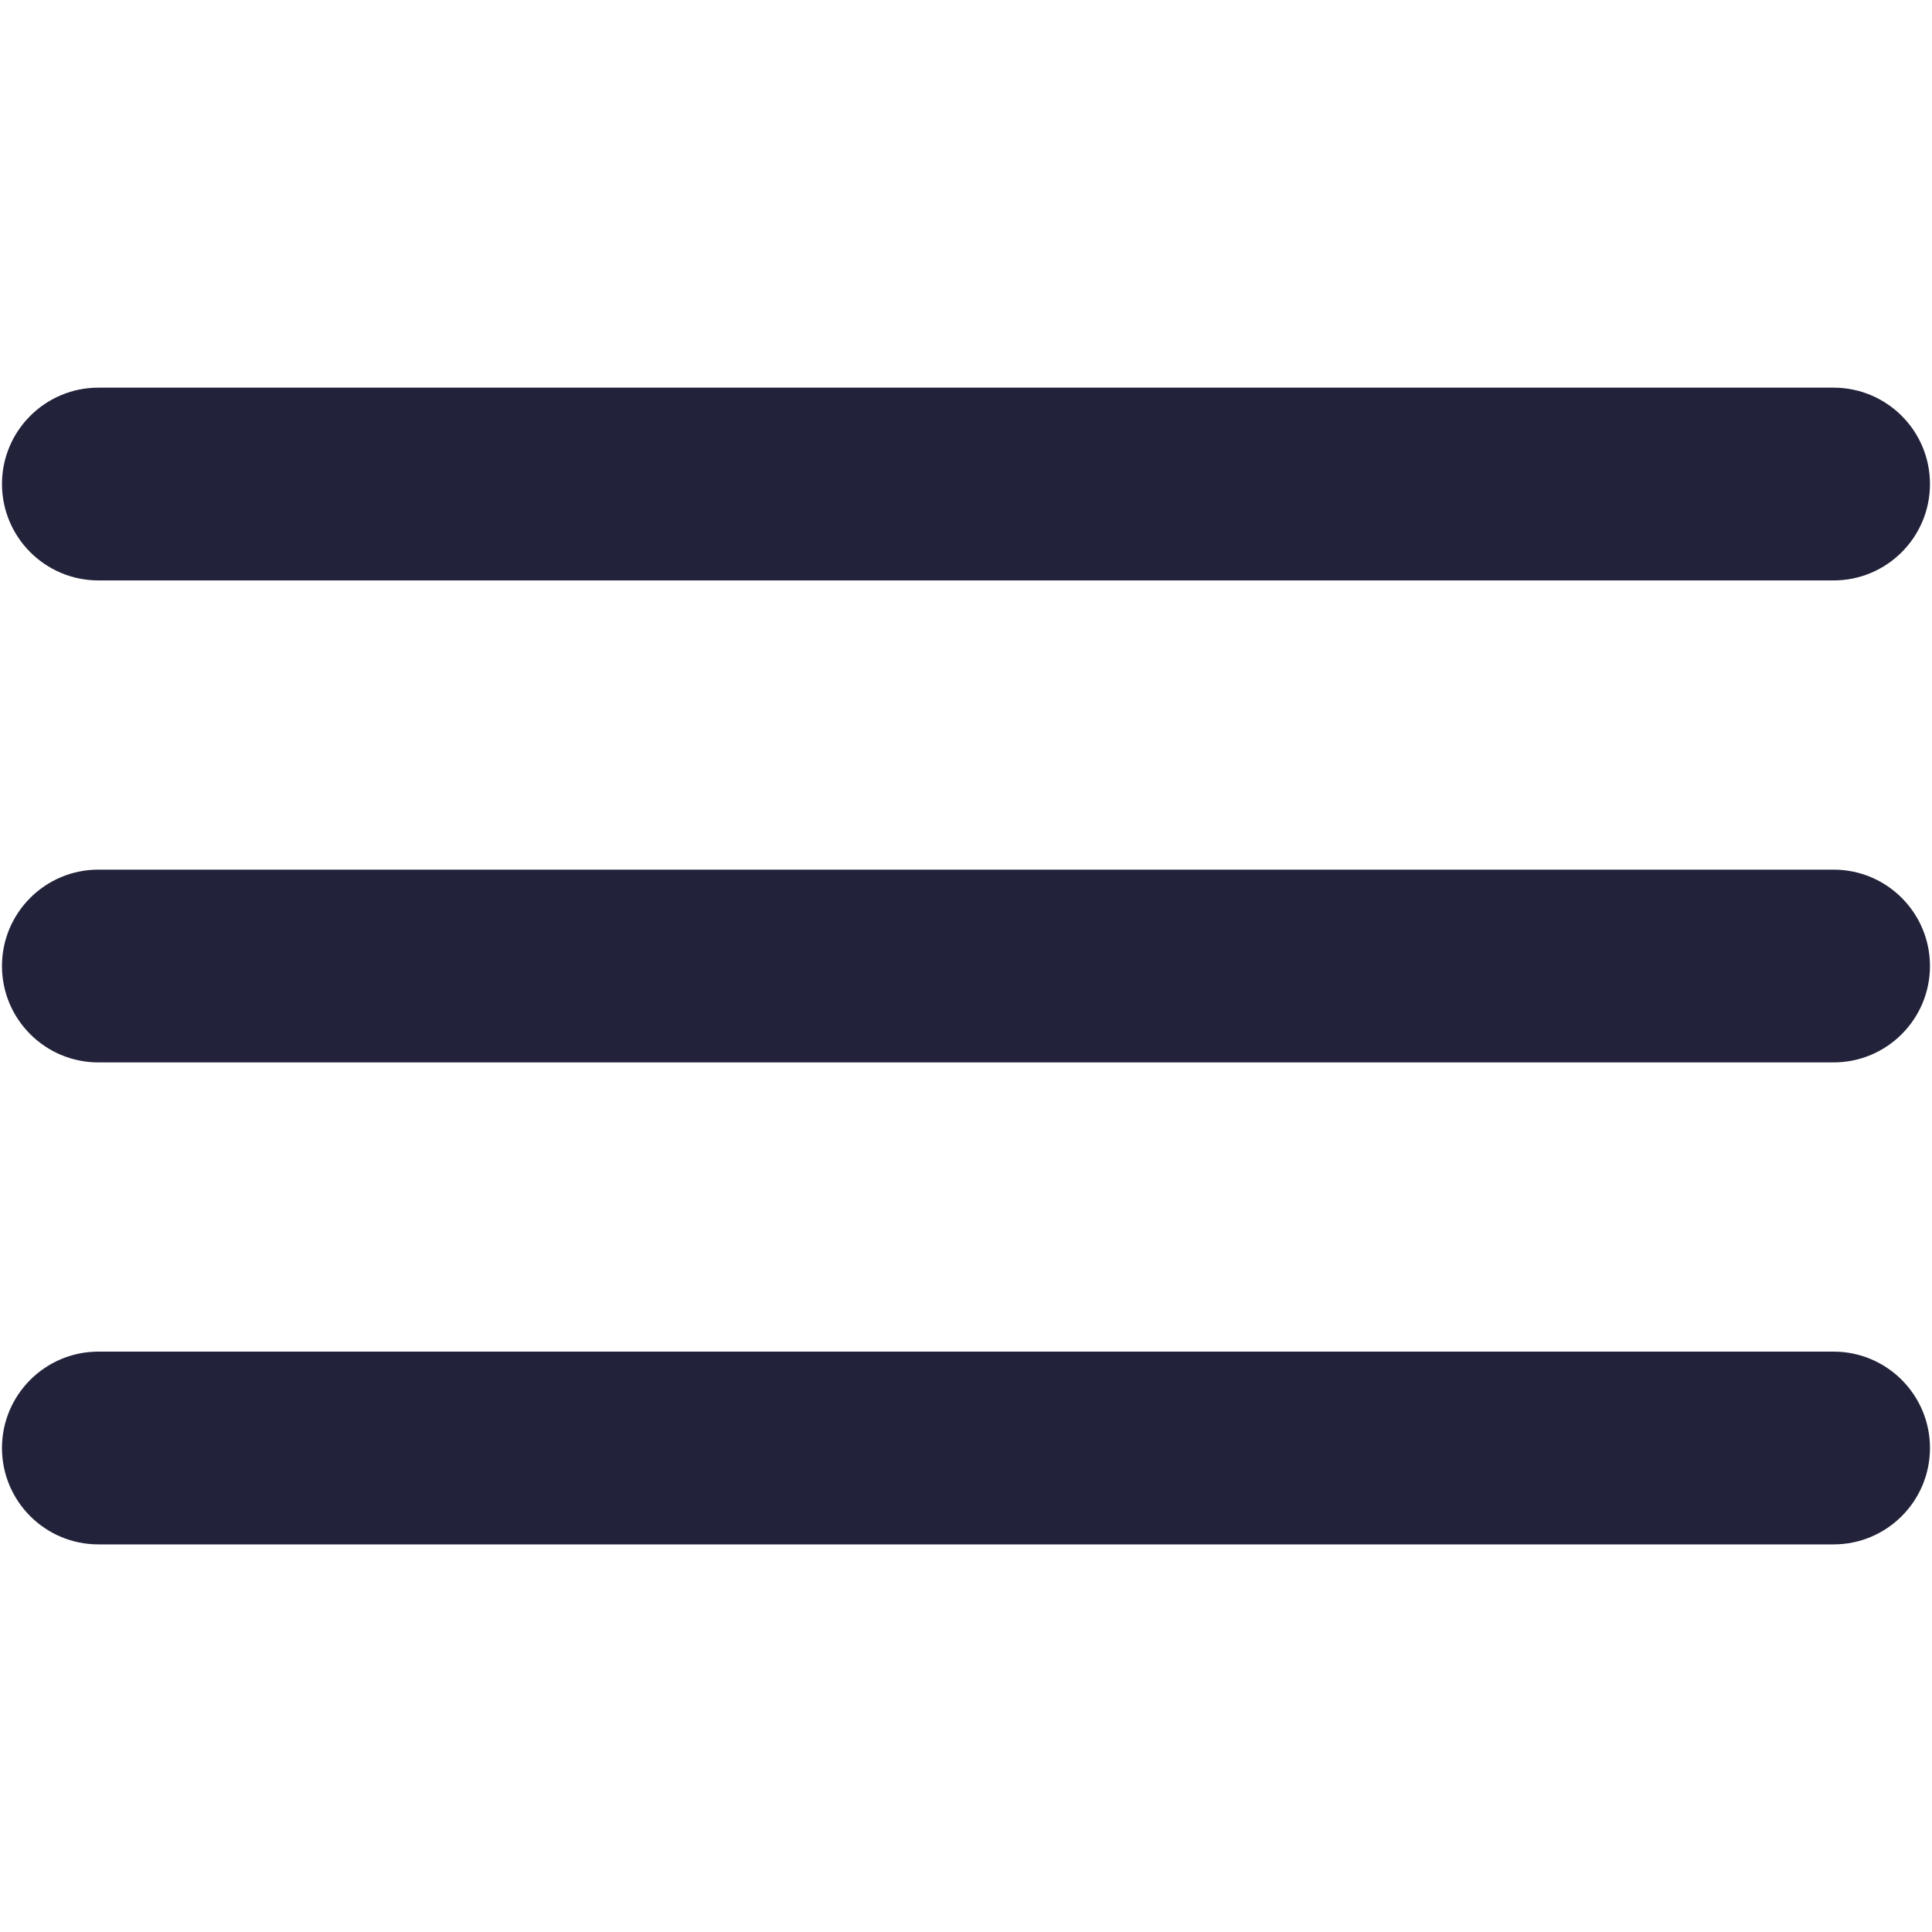
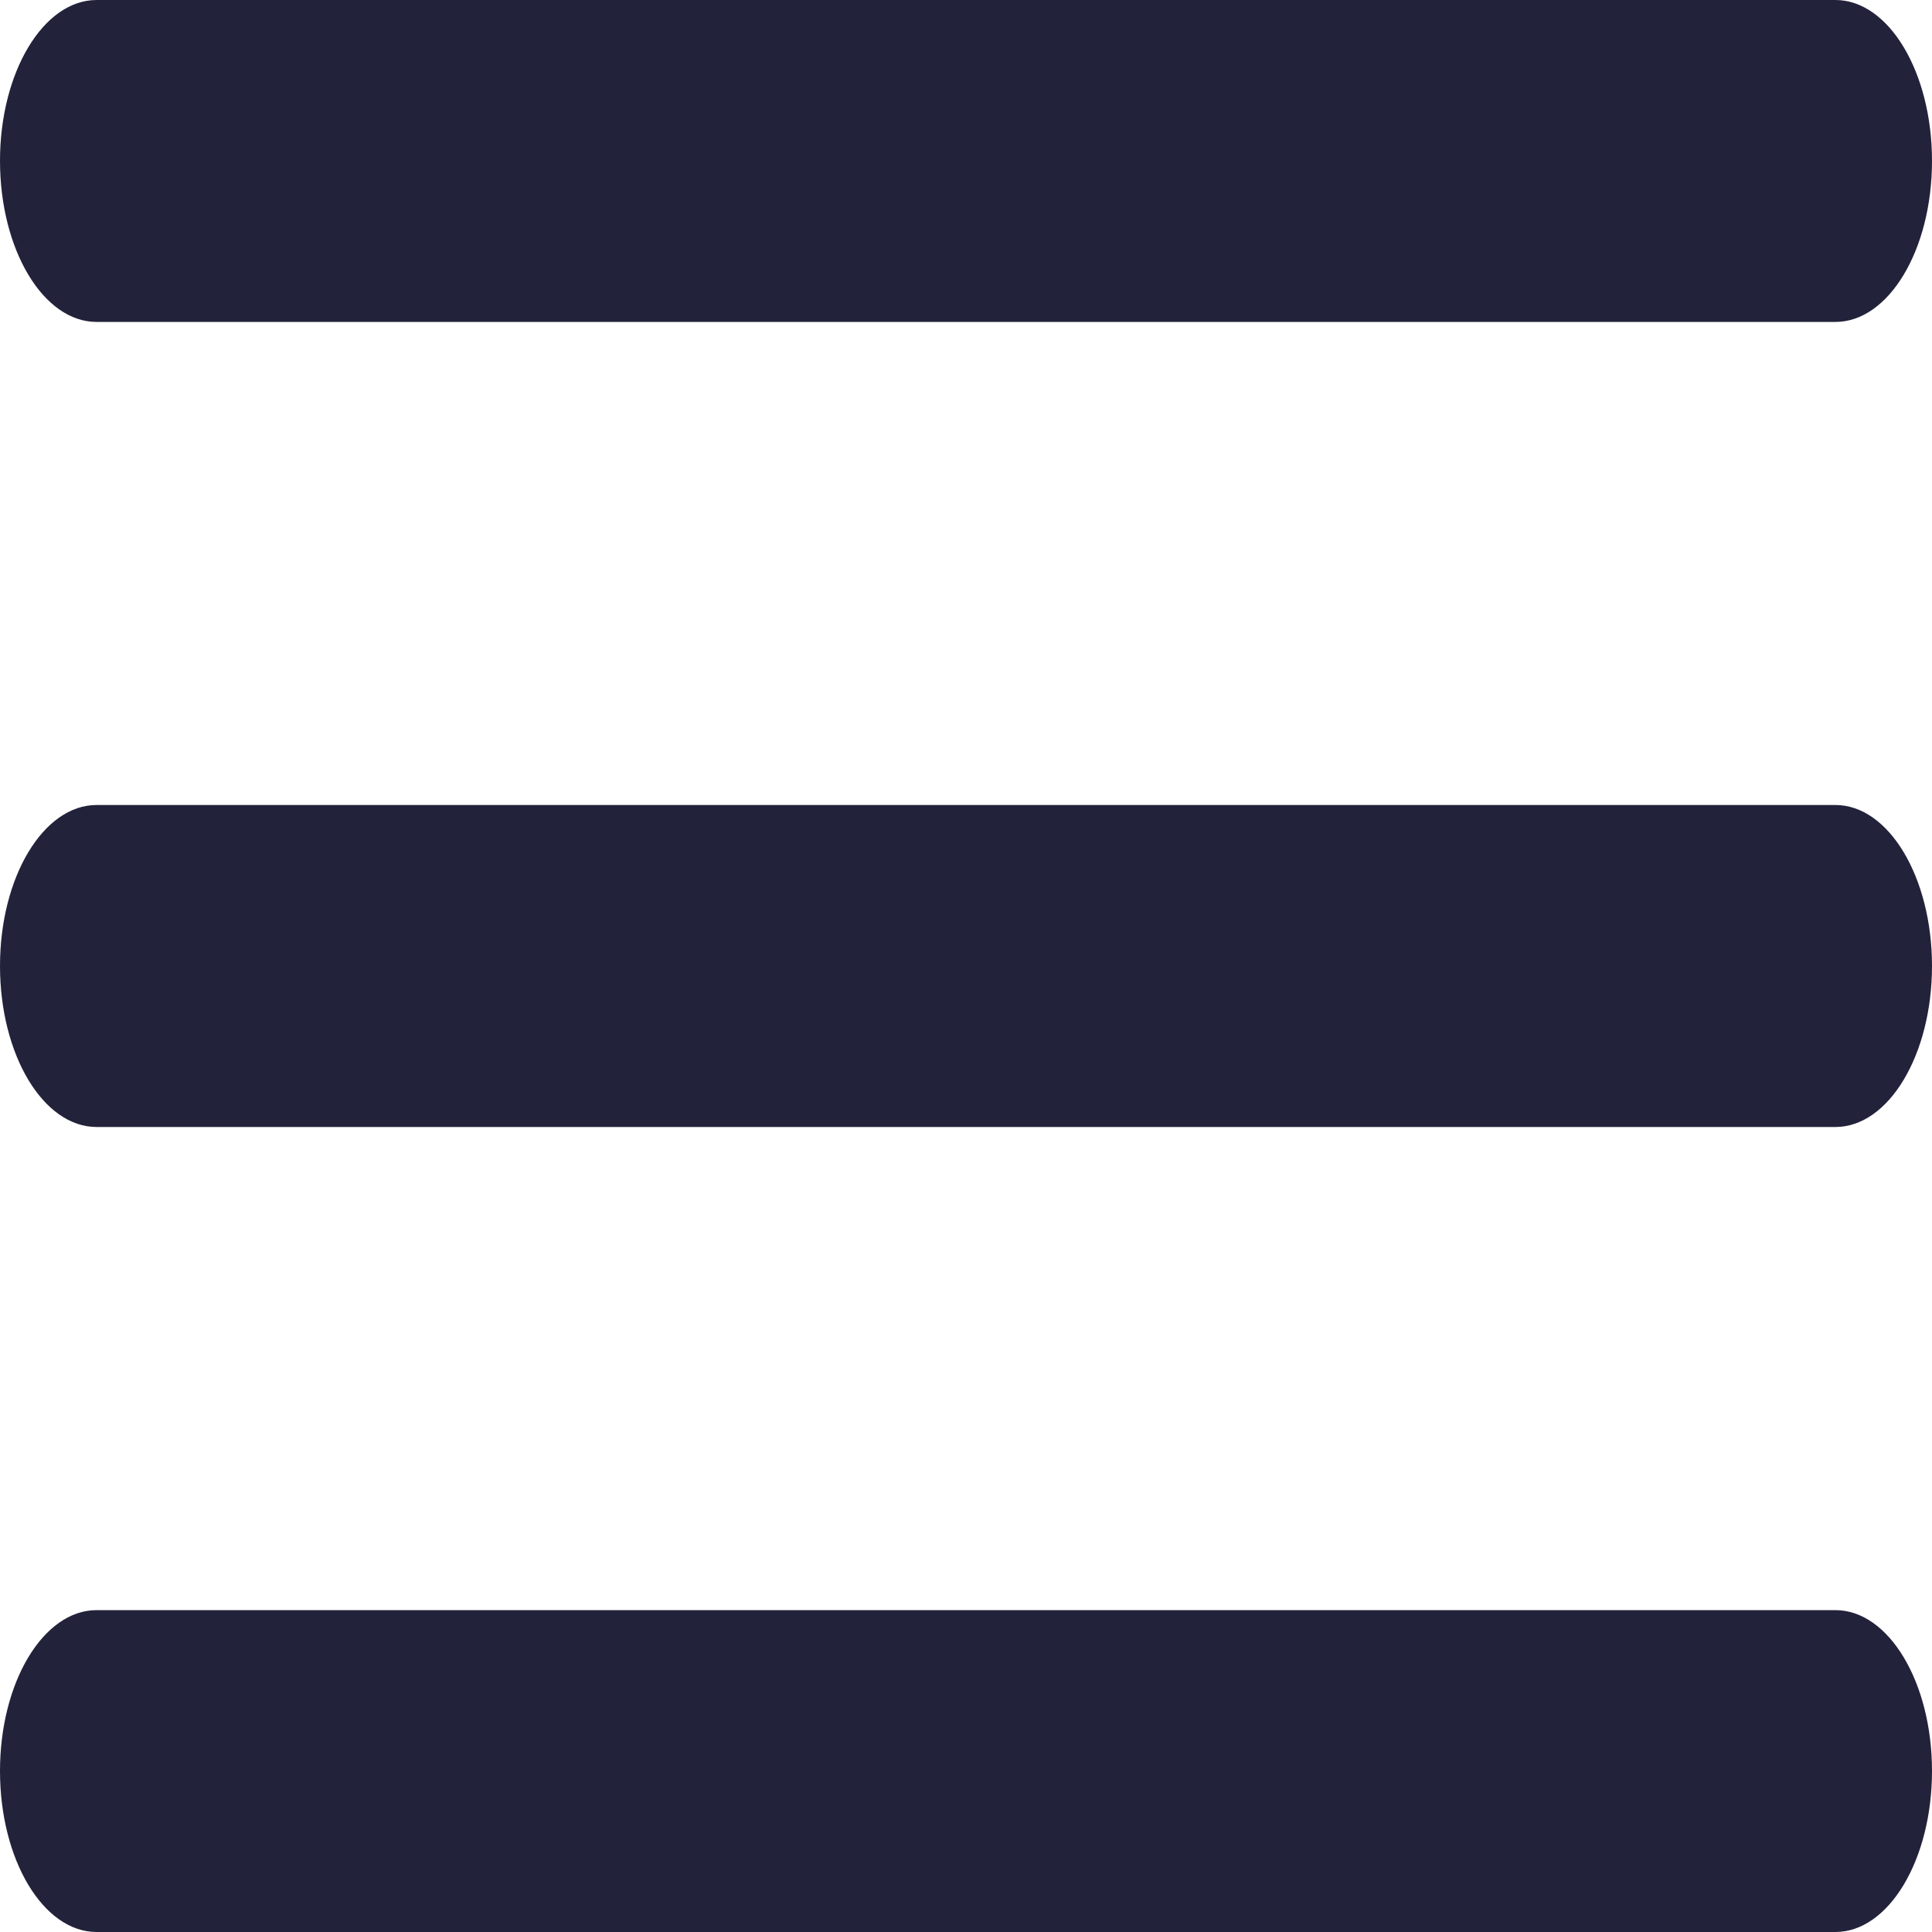
- <svg xmlns="http://www.w3.org/2000/svg" version="1.1" id="Layer_1" x="0px" y="0px" width="40px" height="40px" viewBox="20.5 724.474 40 40" enable-background="new 20.5 724.474 40 40" xml:space="preserve">
-   <path fill="#22223B" d="M22.537,736.491h35.925c1.102,0,1.996-0.894,1.996-1.996c0-1.102-0.894-1.995-1.996-1.995H22.537  c-1.102,0-1.996,0.894-1.996,1.995C20.542,735.597,21.436,736.491,22.537,736.491z M58.463,752.458H22.537  c-1.102,0-1.996,0.895-1.996,1.995c0,1.103,0.894,1.996,1.996,1.996h35.925c1.102,0,1.996-0.894,1.996-1.996  C60.458,753.352,59.564,752.458,58.463,752.458z M58.463,742.479H22.537c-1.102,0-1.996,0.894-1.996,1.995  c0,1.103,0.894,1.996,1.996,1.996h35.925c1.102,0,1.996-0.894,1.996-1.996C60.458,743.373,59.564,742.479,58.463,742.479z" />
+ <svg xmlns="http://www.w3.org/2000/svg" version="1.1" id="Layer_1" x="0px" y="0px" width="30px" height="30px" viewBox="5 5 30 30" enable-background="new 5 5 30 30" xml:space="preserve">
+   <path fill="#22223B" d="M6.5,9.999h27c0.827,0,1.5-1.118,1.5-2.5C35,6.118,34.327,5,33.5,5h-27C5.673,5,5,6.121,5,7.498  C5.001,8.88,5.673,9.999,6.5,9.999z M33.5,30.002h-27c-0.828,0-1.5,1.12-1.5,2.498C5,33.882,5.673,35,6.5,35h27  c0.827,0,1.5-1.12,1.5-2.5S34.327,30.002,33.5,30.002z M33.5,17.5h-27C5.673,17.5,5,18.62,5,20s0.672,2.5,1.5,2.5h27  c0.827,0,1.5-1.12,1.5-2.5S34.327,17.5,33.5,17.5z" />
</svg>
